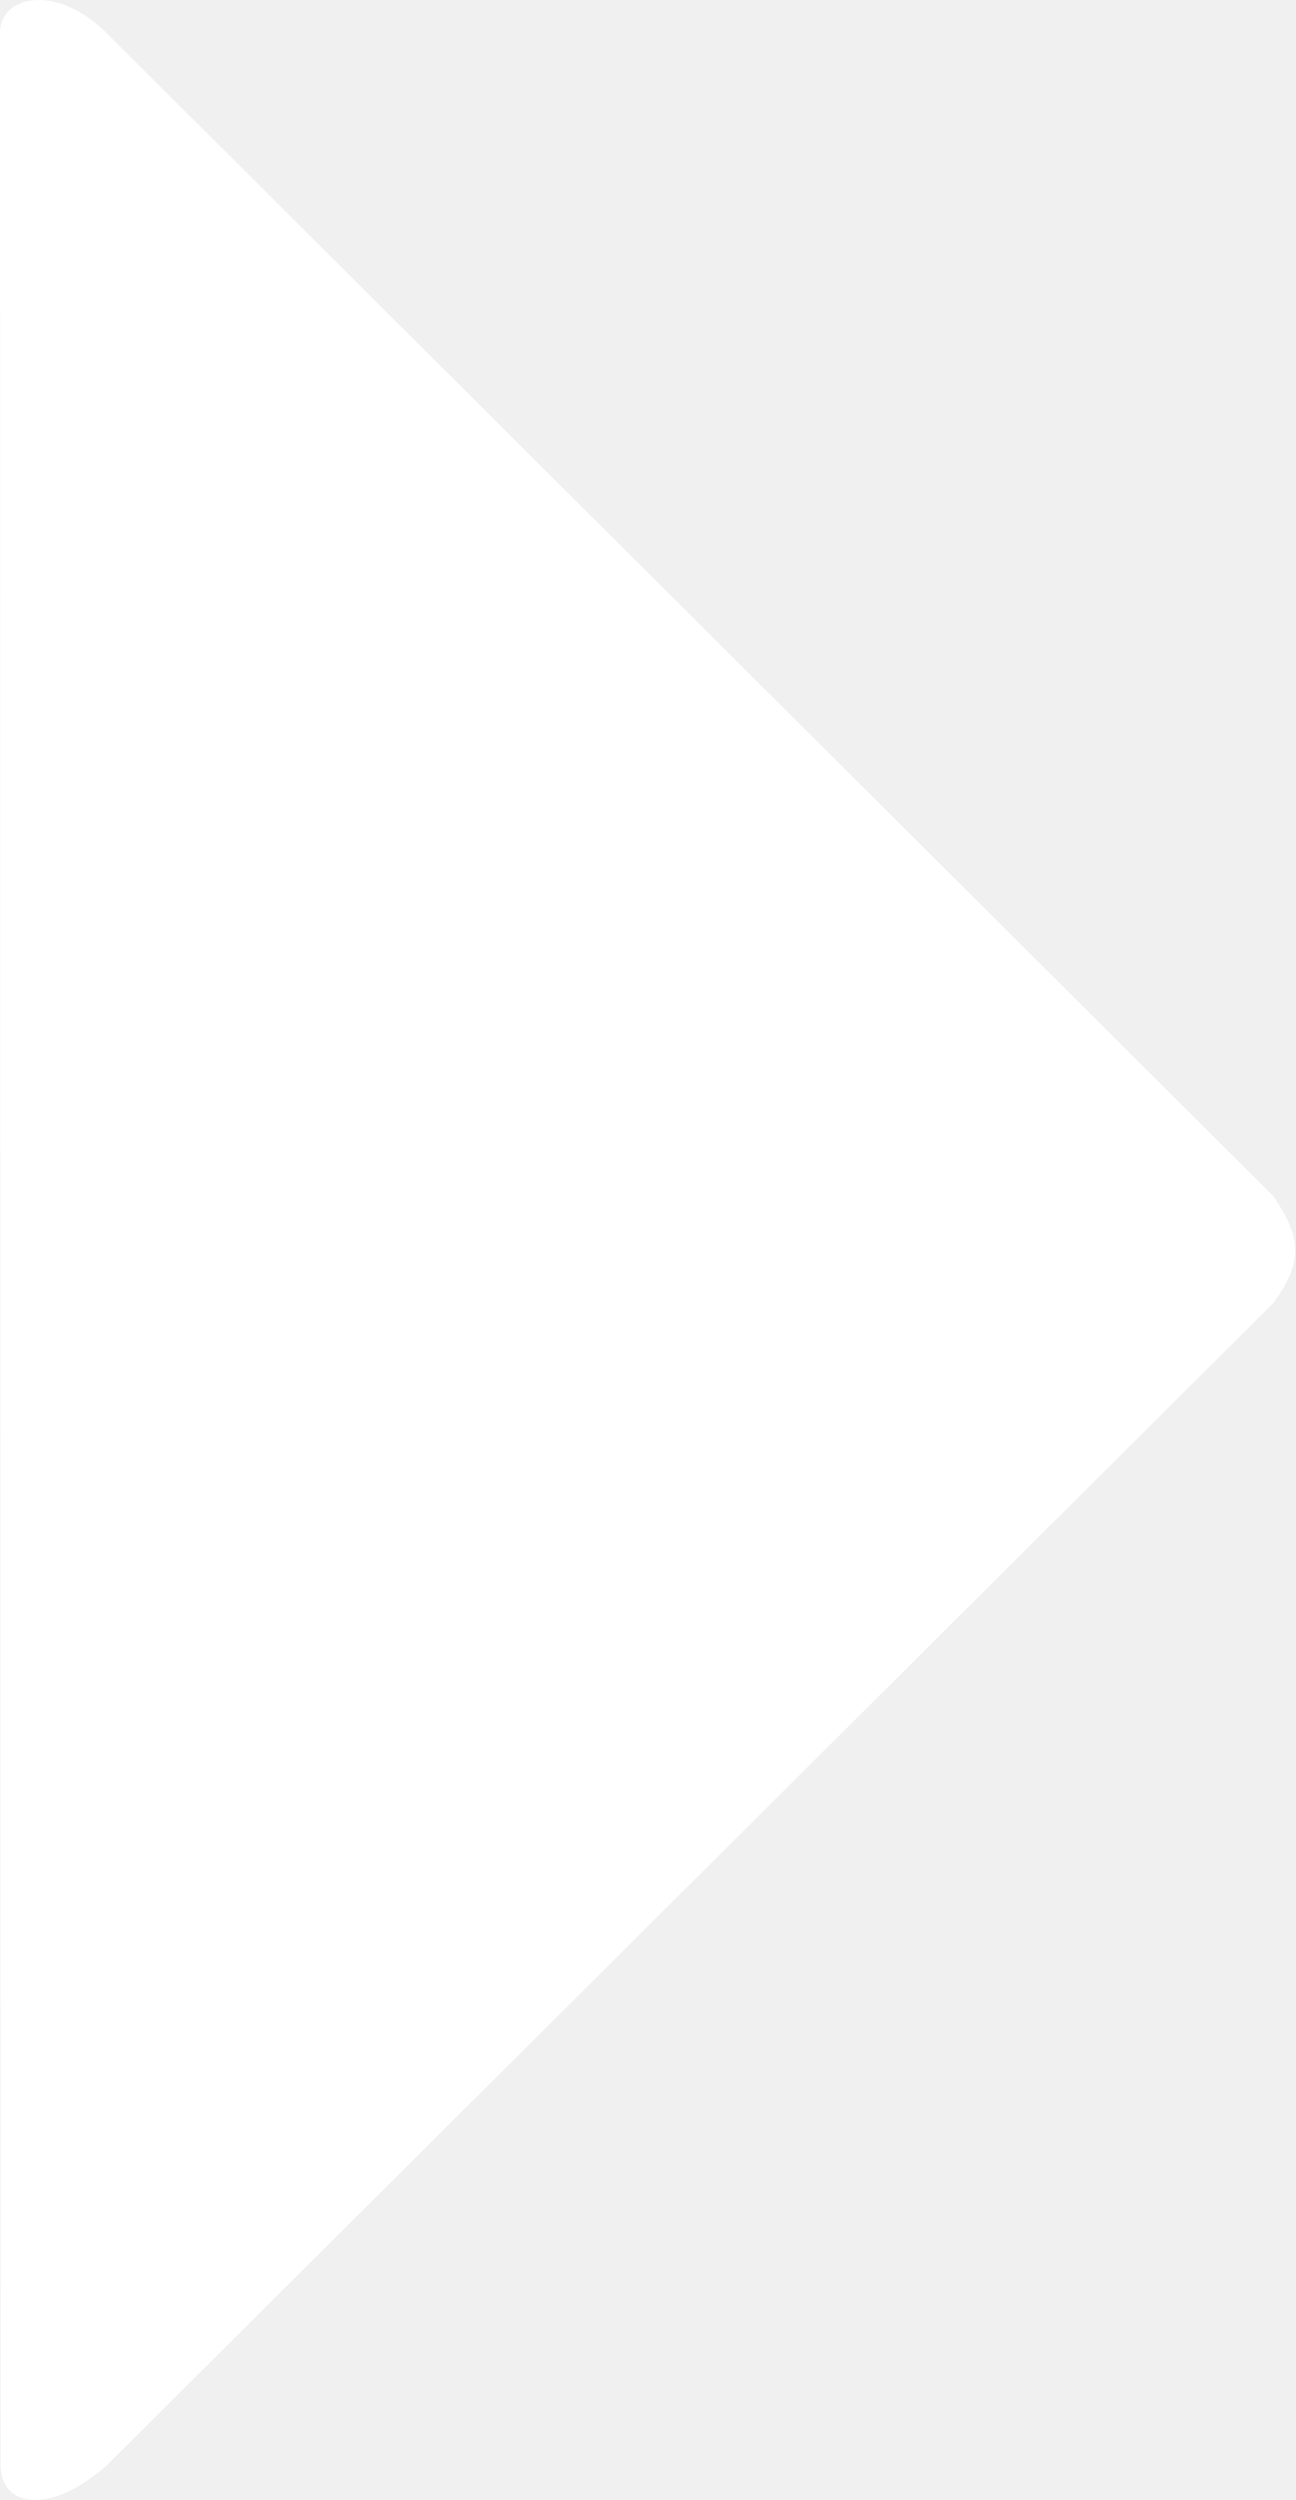
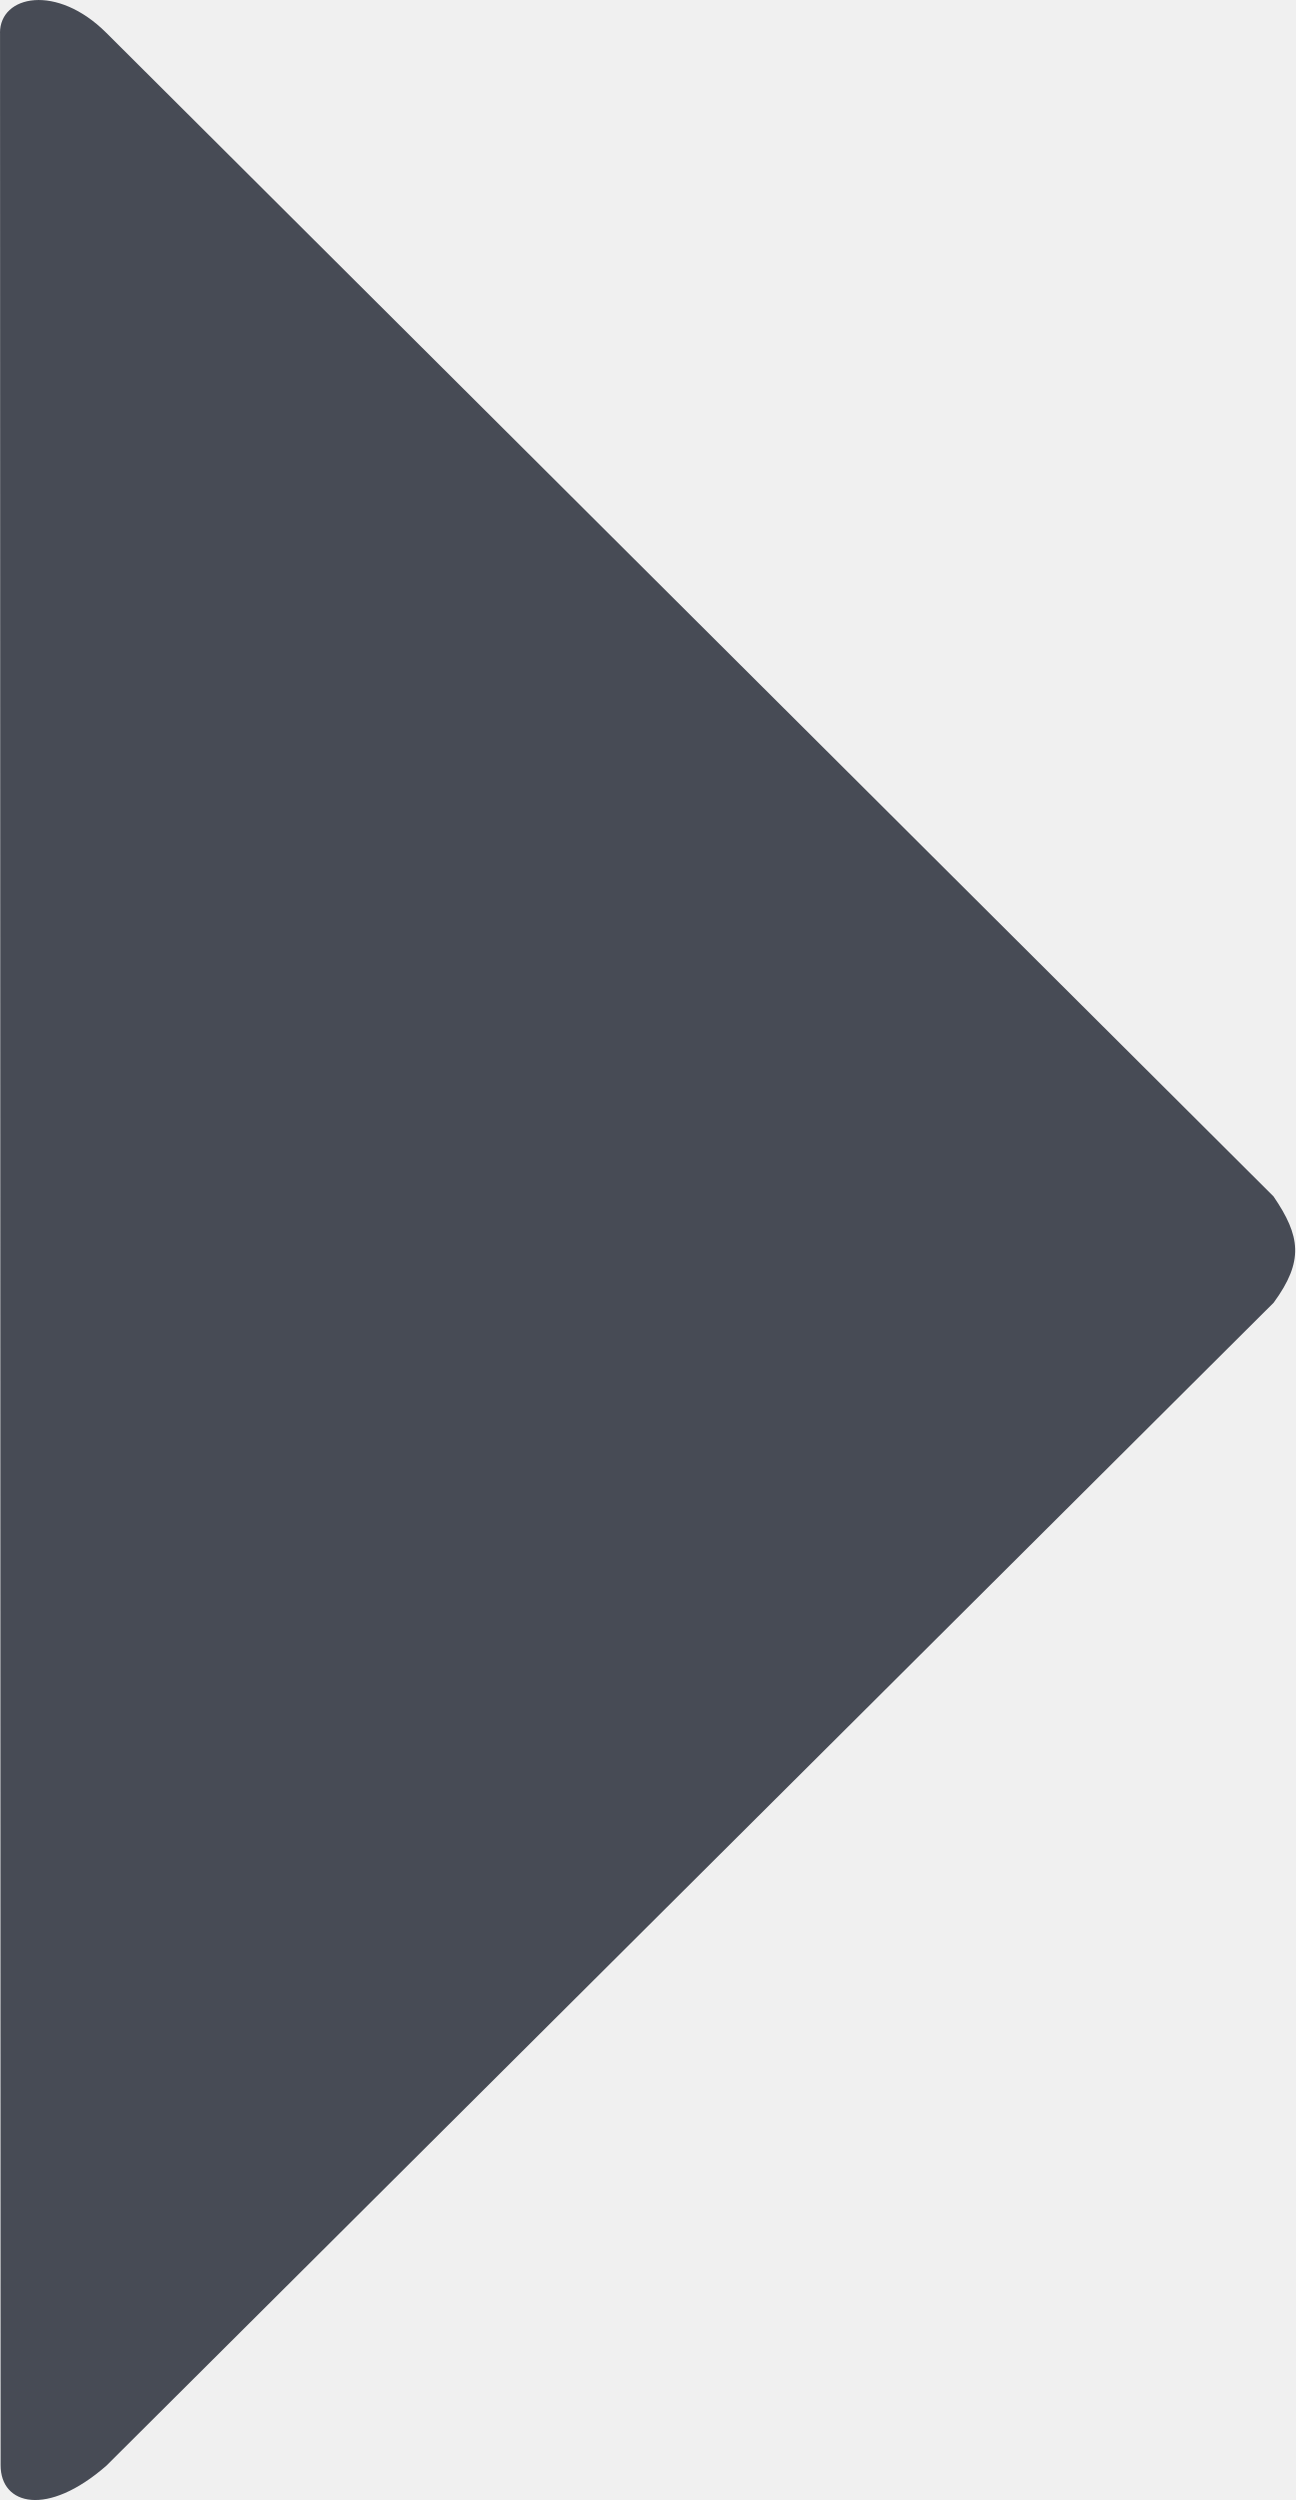
<svg xmlns="http://www.w3.org/2000/svg" width="24.489mm" height="47.271mm" viewBox="0 0 24.489 47.271" version="1.1" id="svg8">
  <defs id="defs2" />
  <g id="layer1" transform="translate(-8.585372,-265.2682)">
-     <path style="opacity:1;fill:#ffffff;fill-opacity:1;stroke:none;stroke-width:2.215;stroke-linecap:round;stroke-linejoin:round;stroke-miterlimit:4;stroke-dasharray:none;stroke-dashoffset:0;stroke-opacity:1;paint-order:markers fill stroke" d="m 8.585,265.89 c 0,-0.715 1.076,-0.935 2.012,4.3e-4 l 22.068,21.999 c 0.513,0.753 0.578,1.224 0.003,2.011 l -22.071,21.99 c -1.117,0.977 -2.002,0.75 -2,-0.011 l -0.011,-45.989 z" id="path817" />
+     <path style="opacity:1;fill:#3d414c;fill-opacity:0.941;stroke:none;stroke-width:2.215;stroke-linecap:round;stroke-linejoin:round;stroke-miterlimit:4;stroke-dasharray:none;stroke-dashoffset:0;stroke-opacity:1;paint-order:markers fill stroke" d="m 8.585,265.89 c 0,-0.715 1.076,-0.935 2.012,4.3e-4 l 22.068,21.999 c 0.513,0.753 0.578,1.224 0.003,2.011 l -22.071,21.99 c -1.117,0.977 -2.002,0.75 -2,-0.011 l -0.011,-45.989 z" id="path817" />
  </g>
</svg>
